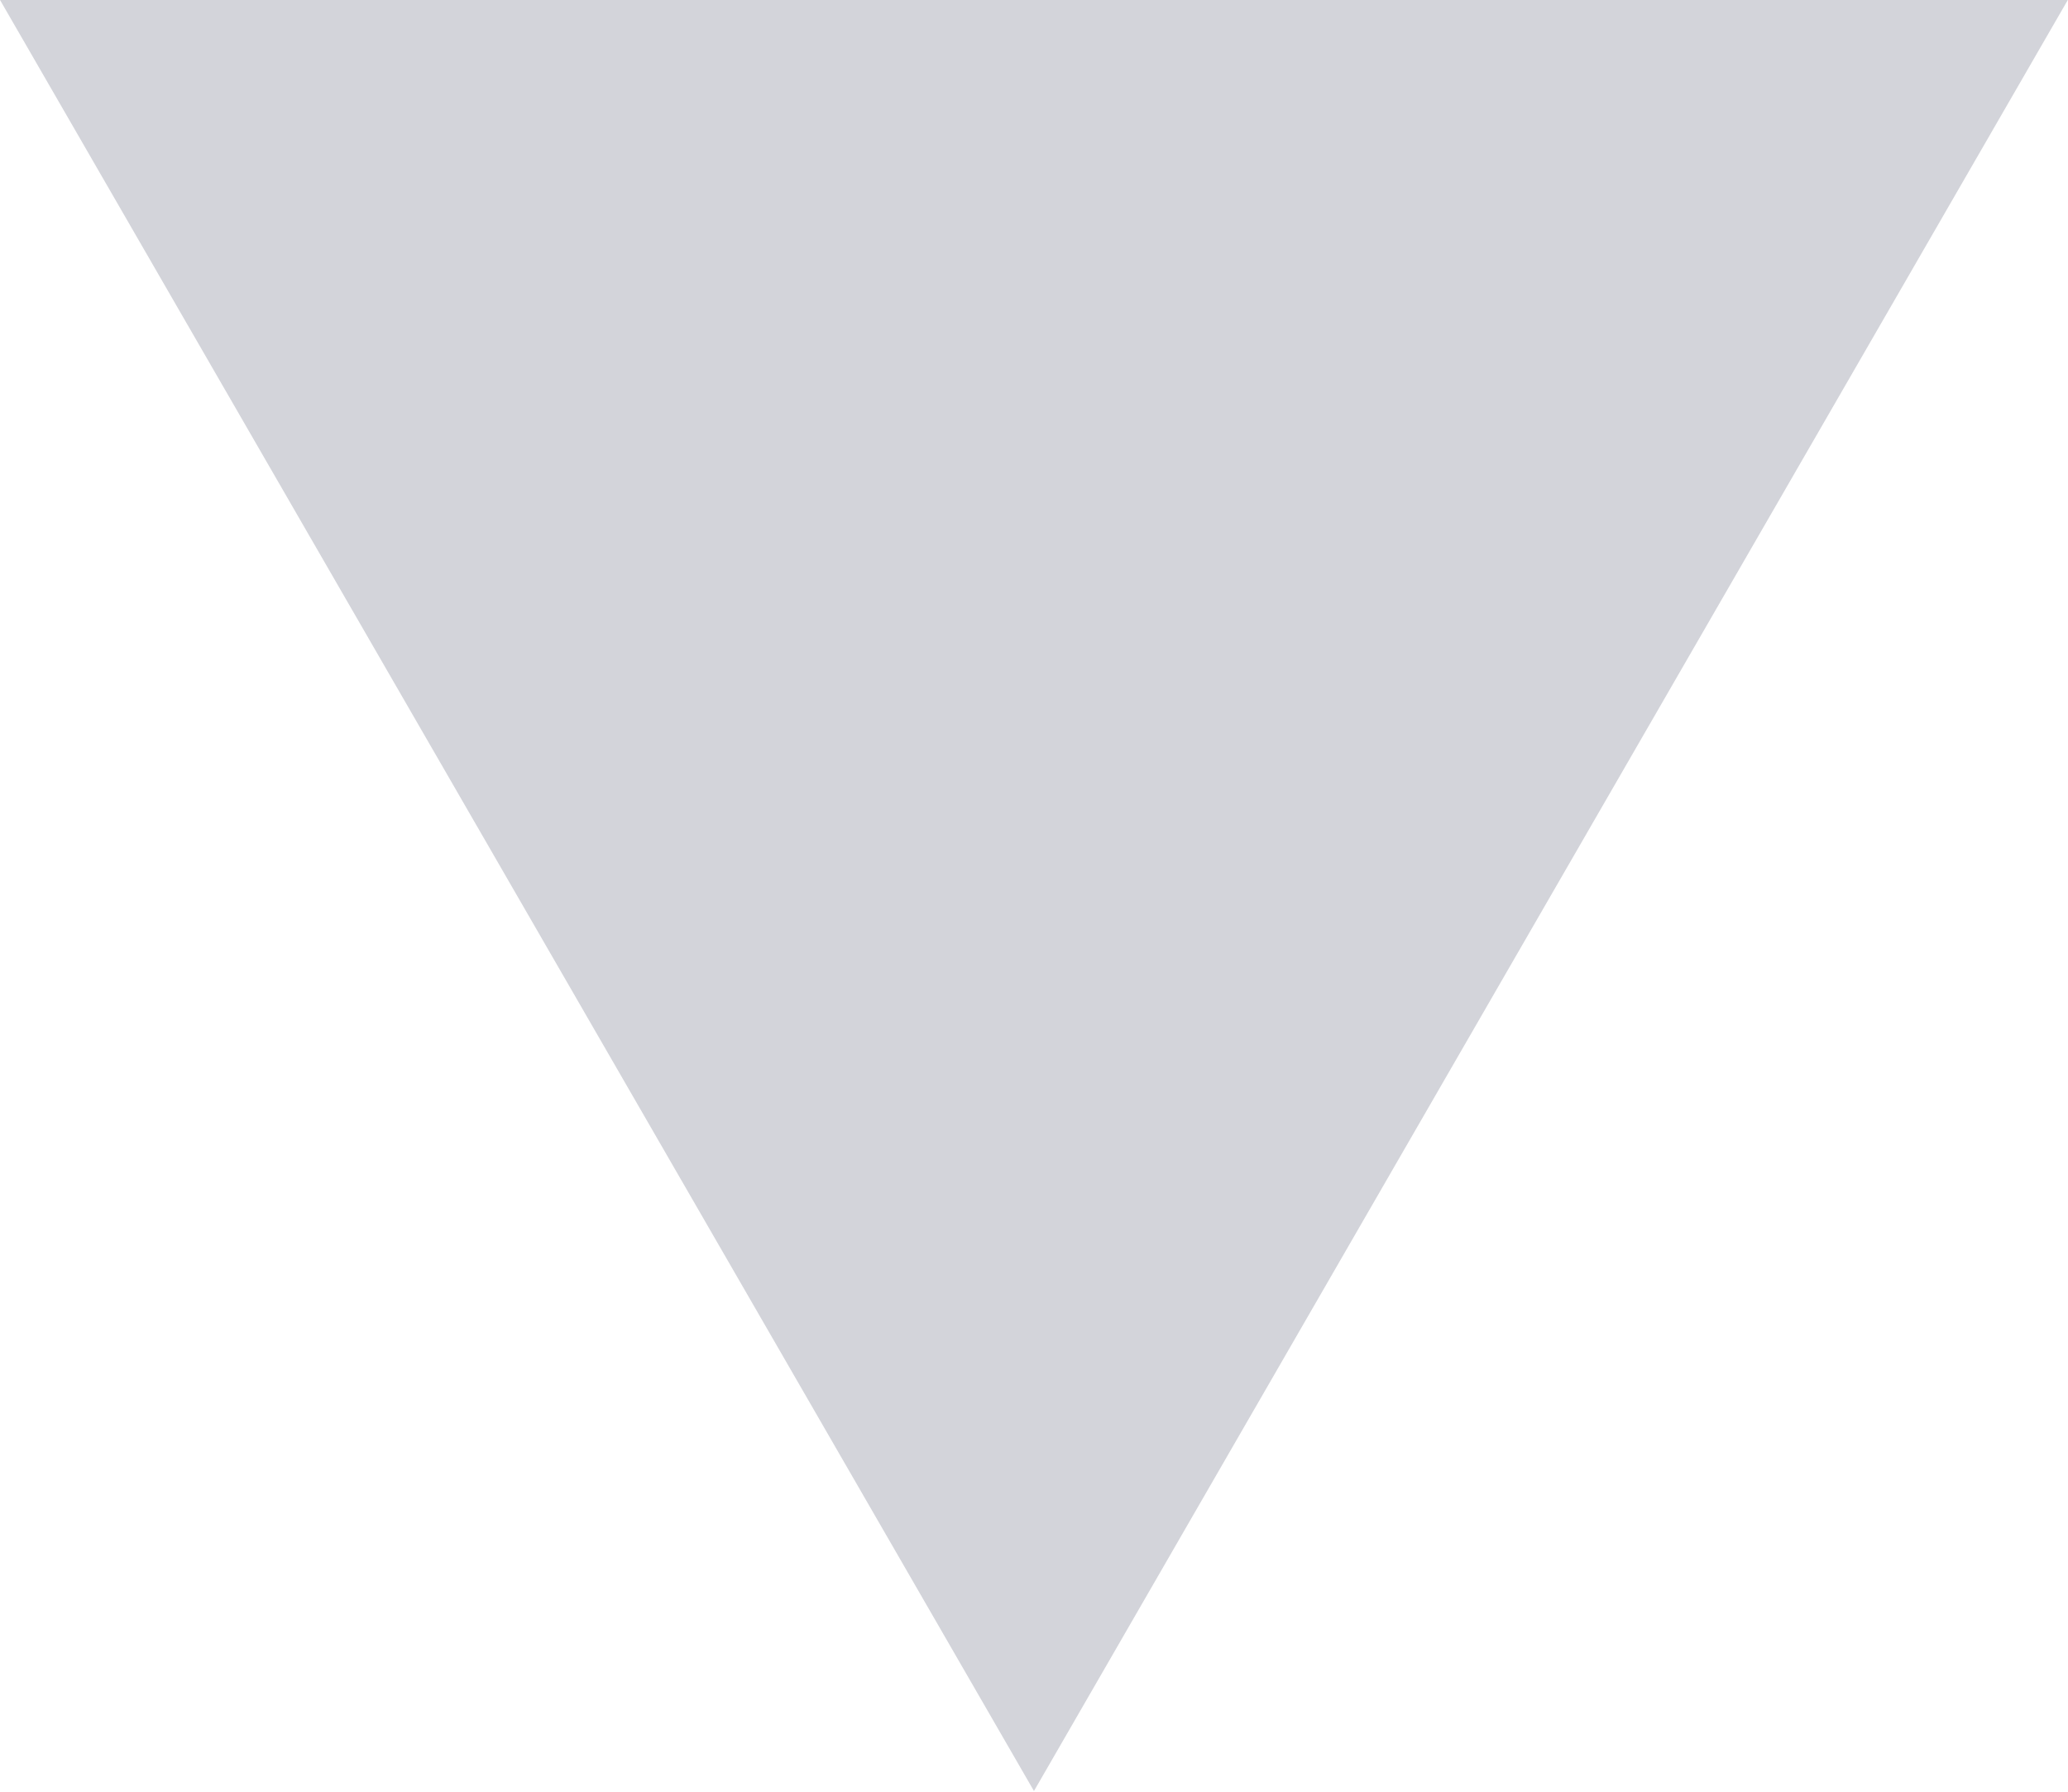
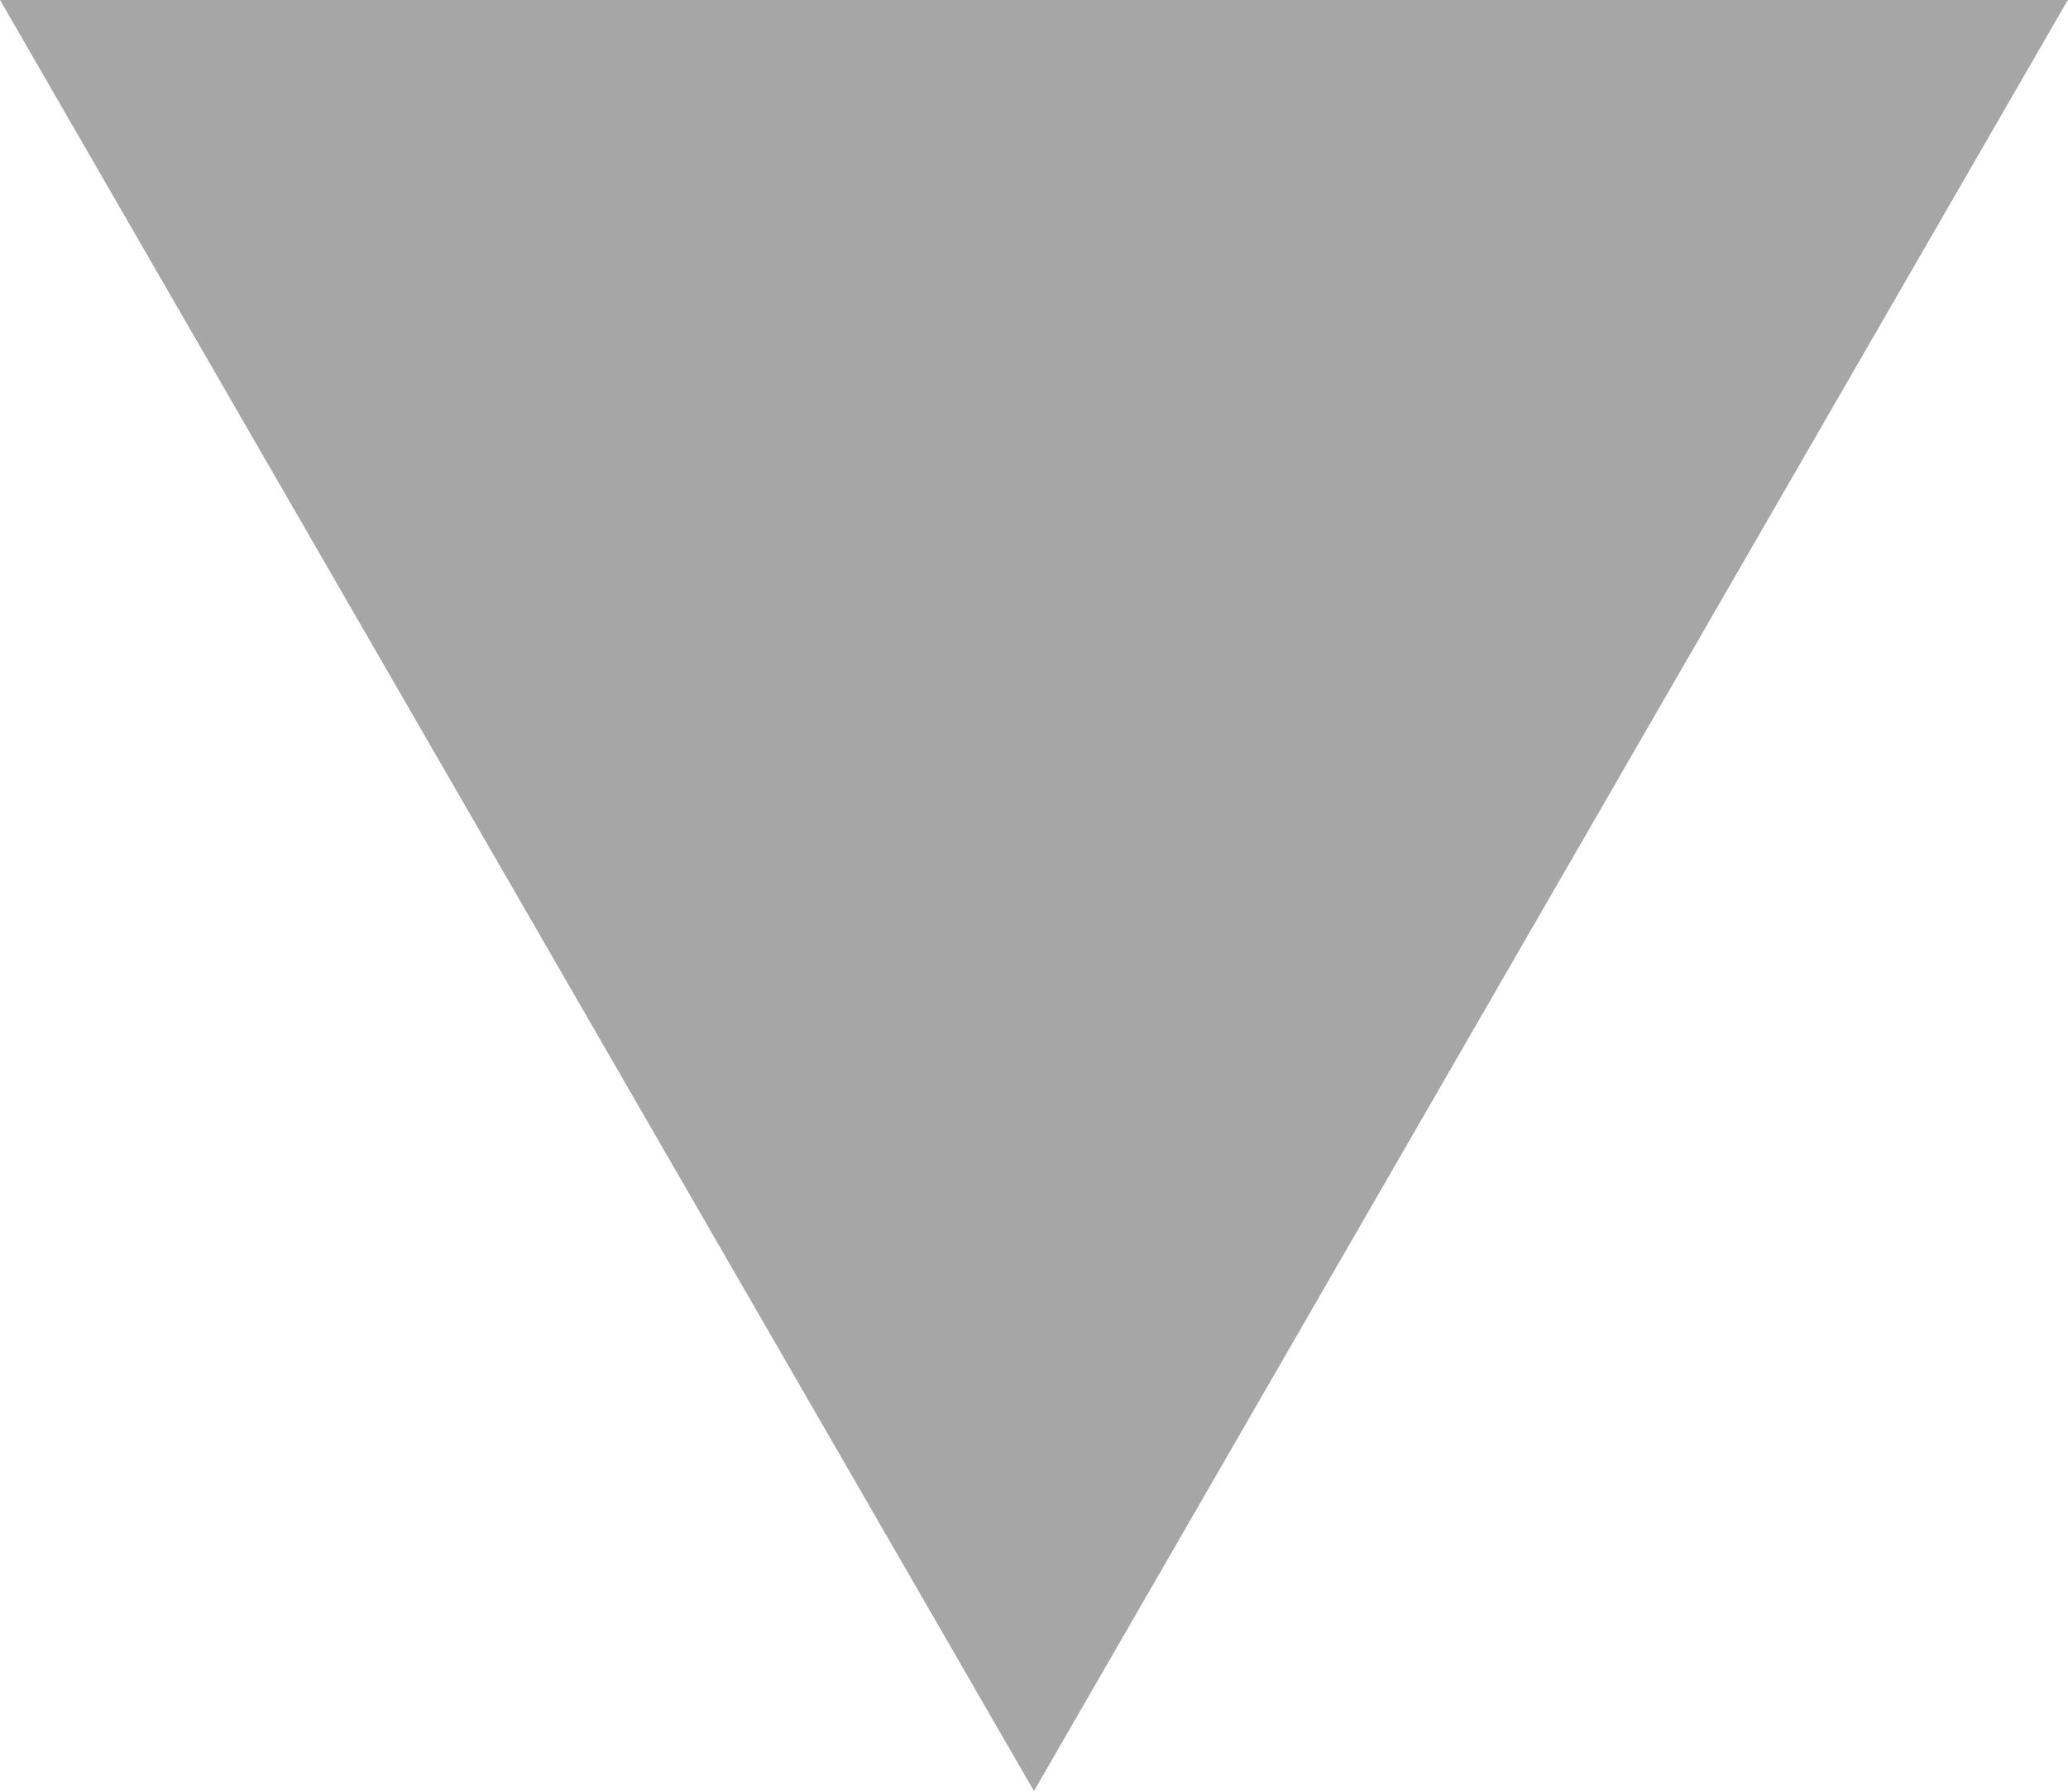
- <svg xmlns="http://www.w3.org/2000/svg" id="svg2" height="11.943mm" width="13.79mm" version="1.1" viewBox="0 0 48.862 42.316">
-   <g id="layer1" transform="translate(-252.8 -551.89)">
-     <path id="path4138" style="opacity:.5;fill:#a0a2af;fill-opacity:.941" d="m277.23 594.2-12.216-21.158-12.216-21.158h24.431 24.431l-12.216 21.158z" />
+ <svg xmlns="http://www.w3.org/2000/svg" width="13.79mm" height="11.943mm" version="1.1" viewBox="0 0 48.862 42.316">
+   <g transform="translate(-252.8 -551.89)">
+     <path d="m277.23 594.2-24.432-42.316h48.862l-12.216 21.158z" style="fill:#4d4d4d;opacity:.5" />
  </g>
</svg>
